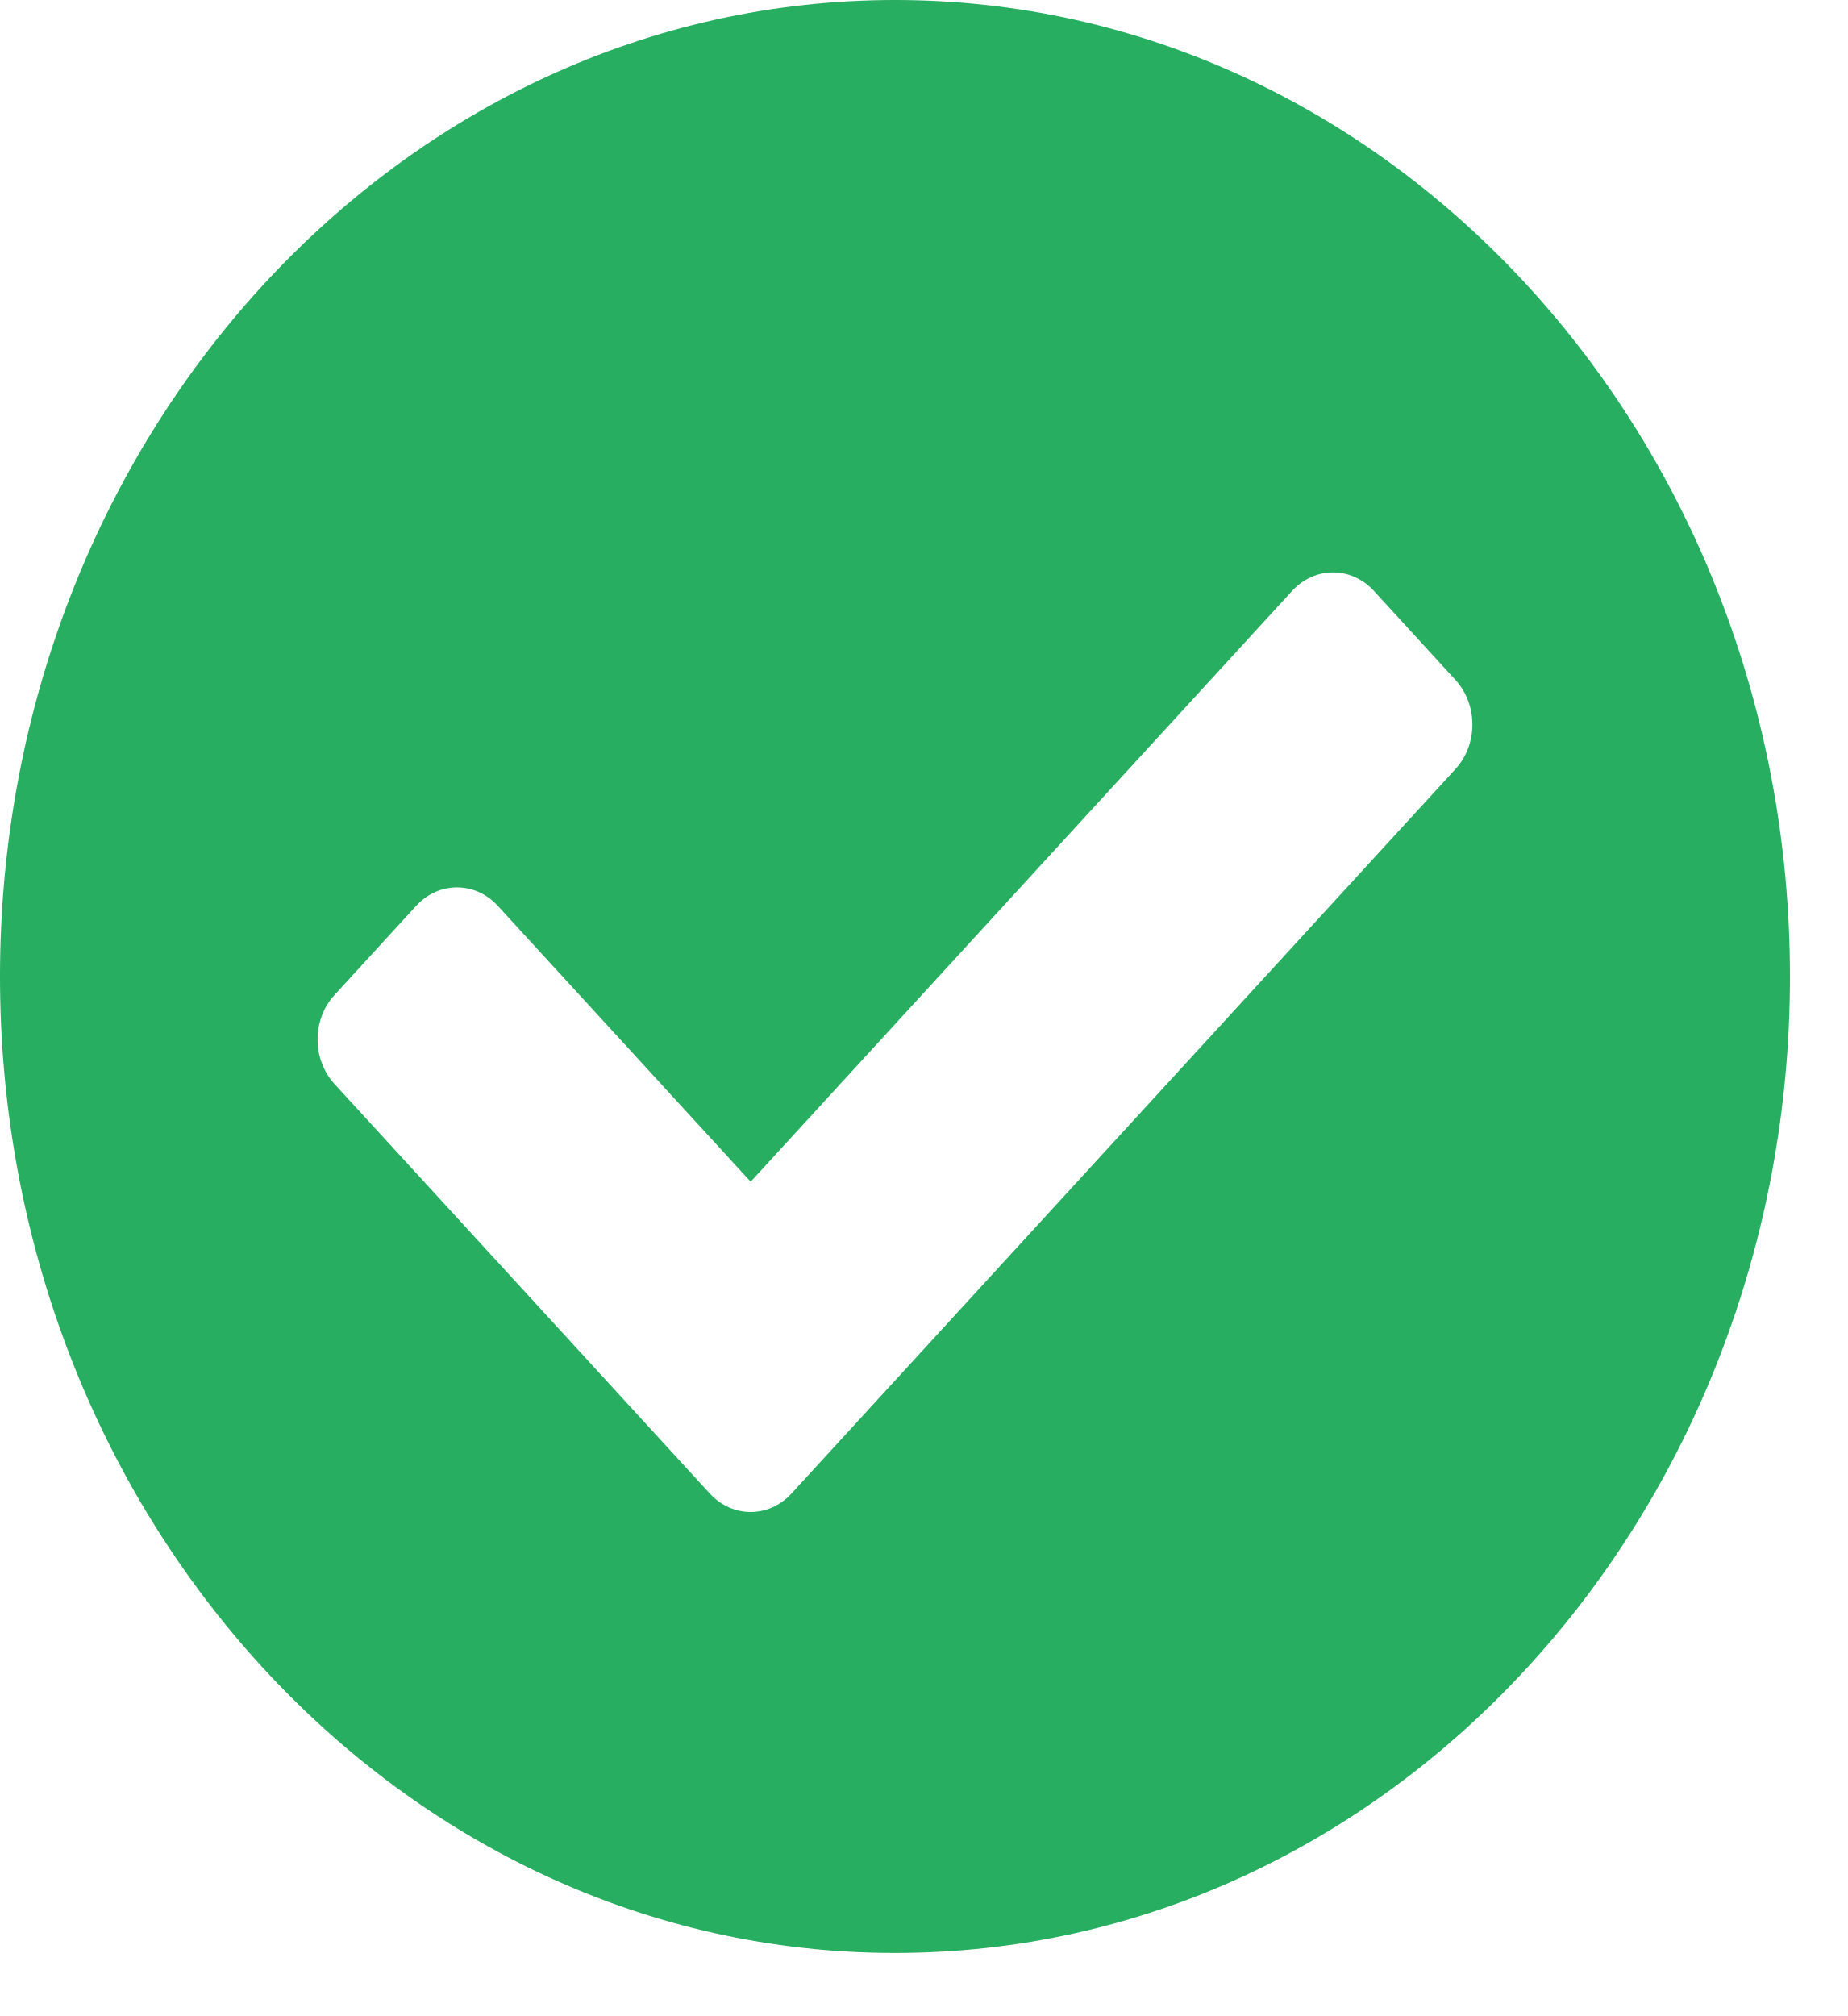
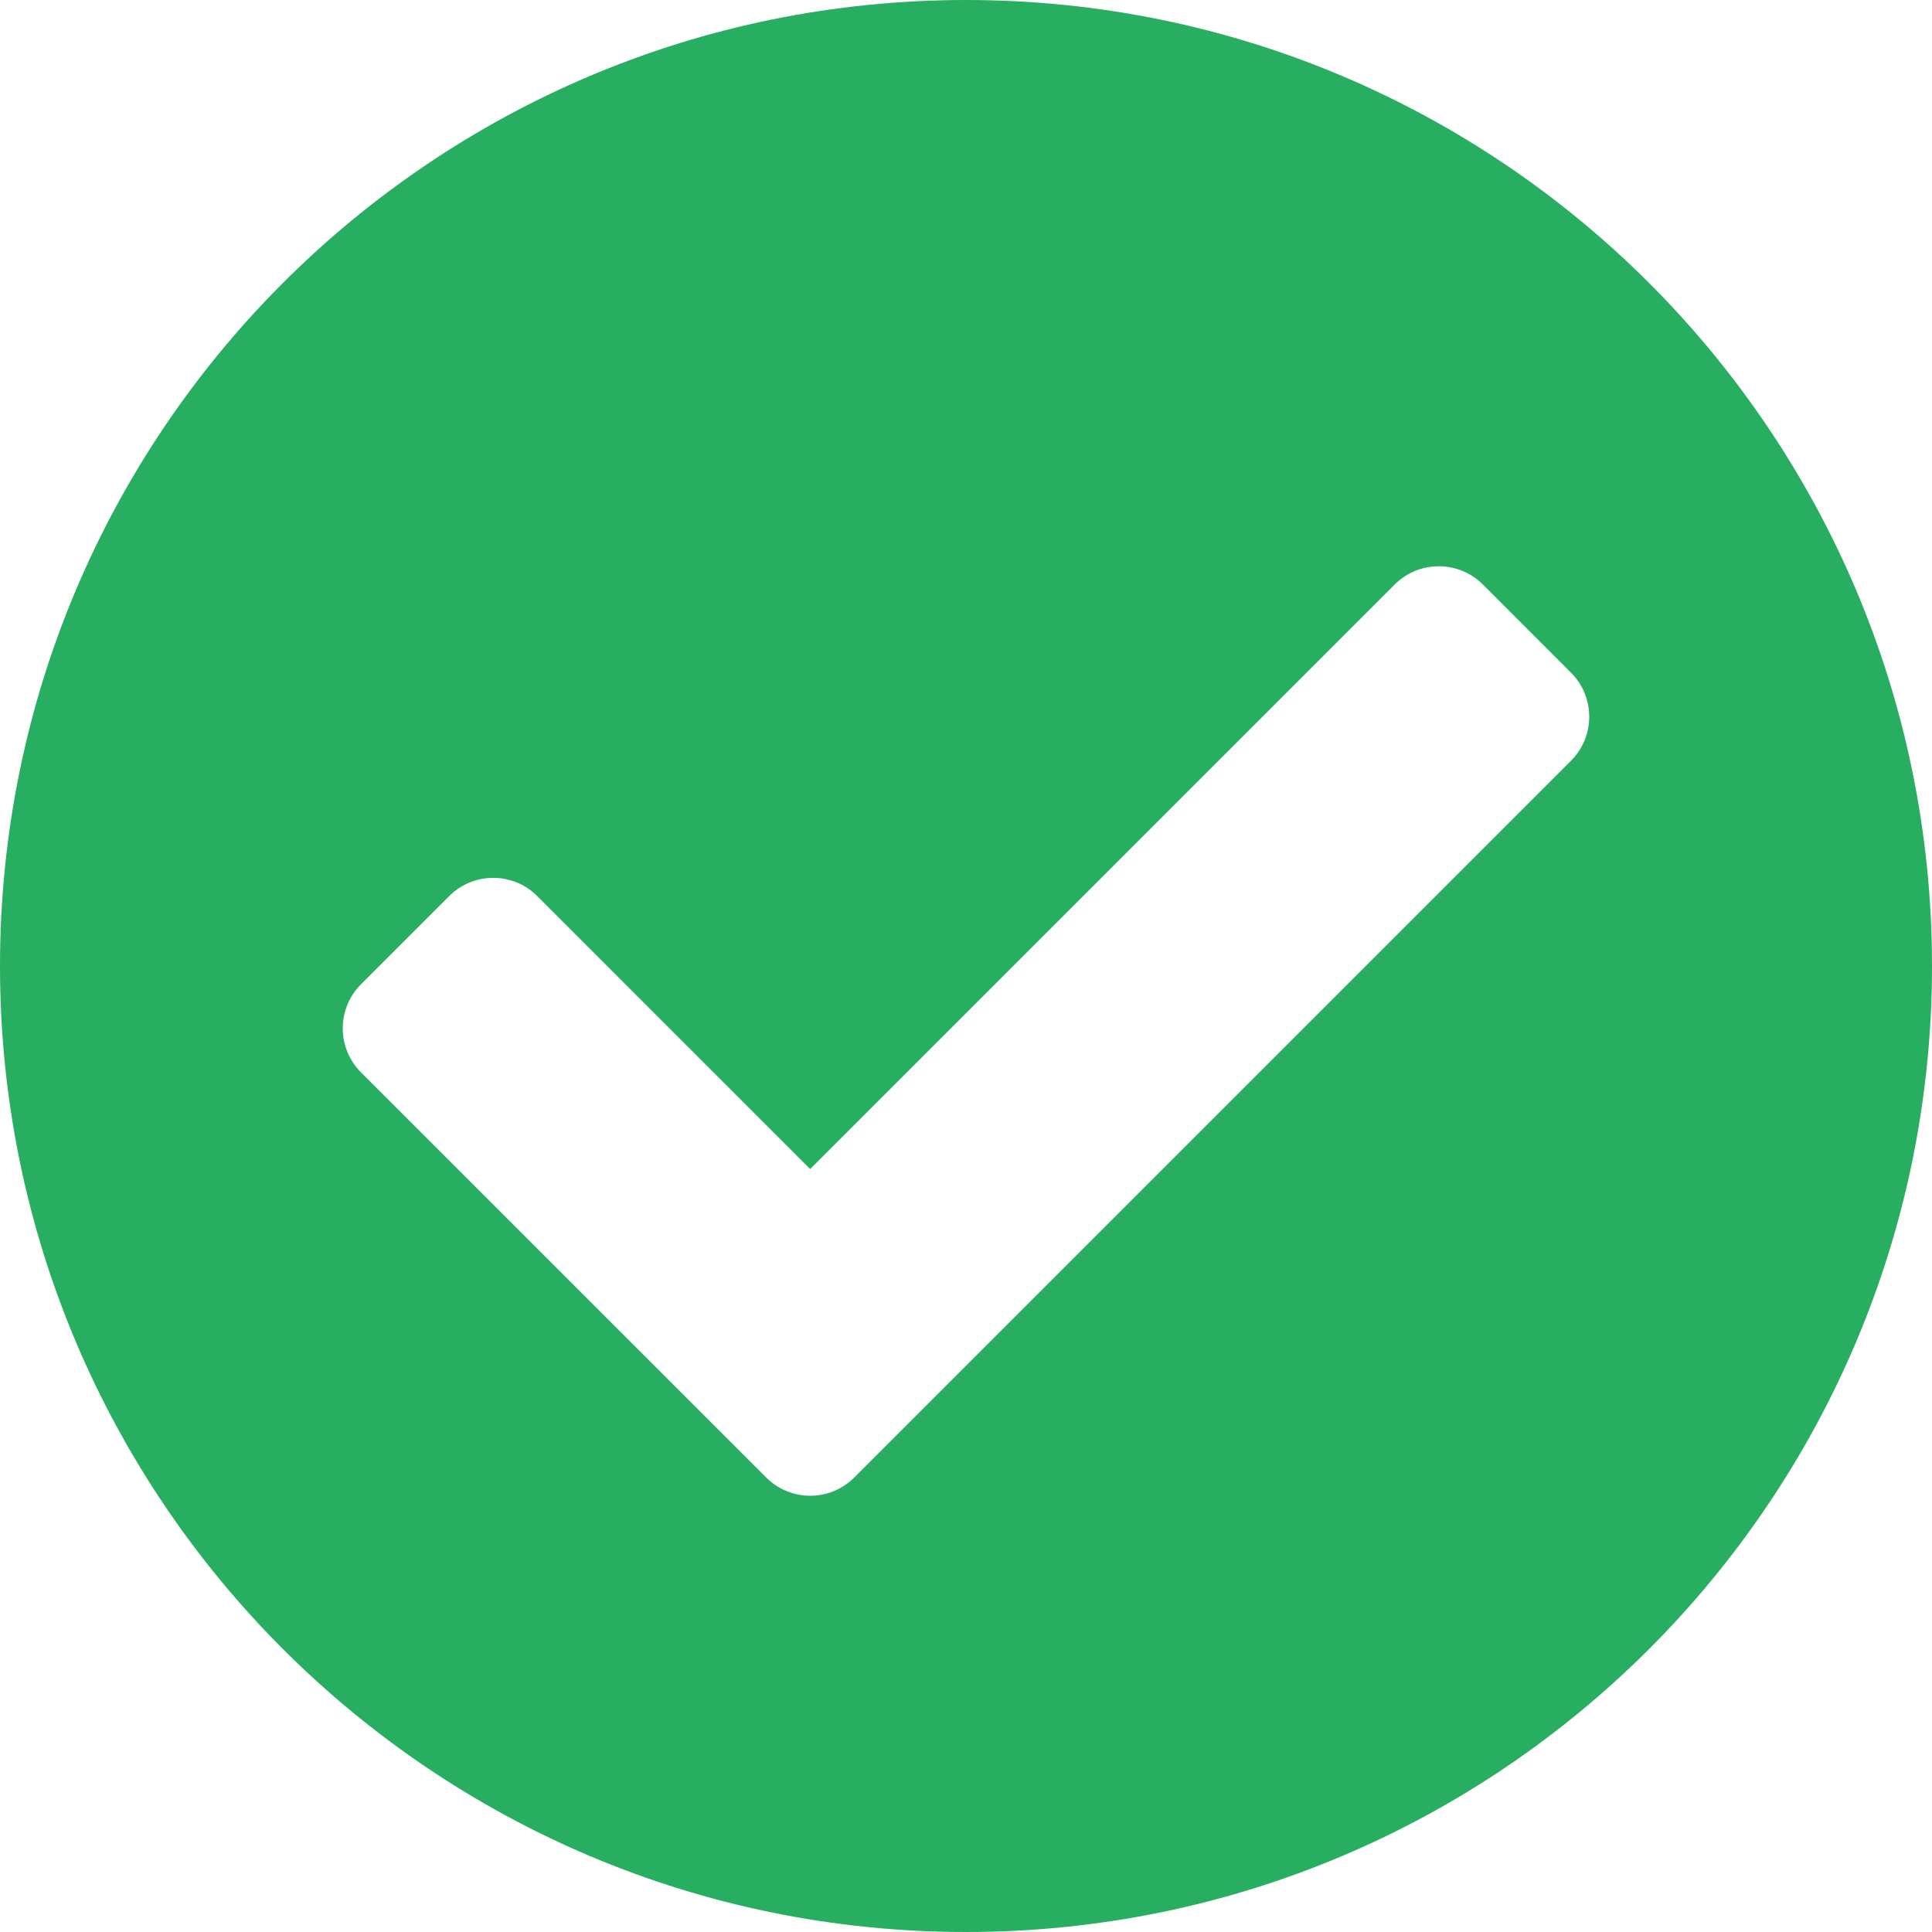
- <svg xmlns="http://www.w3.org/2000/svg" width="22" height="24" viewBox="0 0 22 24" fill="none">
-   <path d="M21.312 11.625C21.312 18.045 16.542 23.25 10.656 23.25C4.771 23.25 0 18.045 0 11.625C0 5.205 4.771 0 10.656 0C16.542 0 21.312 5.205 21.312 11.625ZM9.424 17.78L17.33 9.155C17.598 8.862 17.598 8.388 17.33 8.095L16.358 7.034C16.089 6.741 15.654 6.741 15.385 7.034L8.938 14.068L5.927 10.784C5.659 10.491 5.223 10.491 4.955 10.784L3.983 11.845C3.714 12.137 3.714 12.612 3.983 12.905L8.451 17.78C8.72 18.073 9.155 18.073 9.424 17.78V17.78Z" fill="#27AE60" />
+ <svg xmlns="http://www.w3.org/2000/svg" width="23" height="23" viewBox="0 0 23 23" fill="none">
+   <path d="M23 11.5C23 17.851 17.851 23 11.5 23C5.149 23 0 17.851 0 11.5C0 5.149 5.149 0 11.5 0C17.851 0 23 5.149 23 11.5ZM10.17 17.589L18.702 9.057C18.992 8.767 18.992 8.297 18.702 8.008L17.653 6.958C17.363 6.669 16.893 6.669 16.604 6.958L9.645 13.917L6.396 10.668C6.107 10.378 5.637 10.378 5.347 10.668L4.298 11.717C4.008 12.007 4.008 12.477 4.298 12.767L9.121 17.589C9.41 17.879 9.88 17.879 10.17 17.589V17.589Z" fill="#27AE60" />
</svg>
